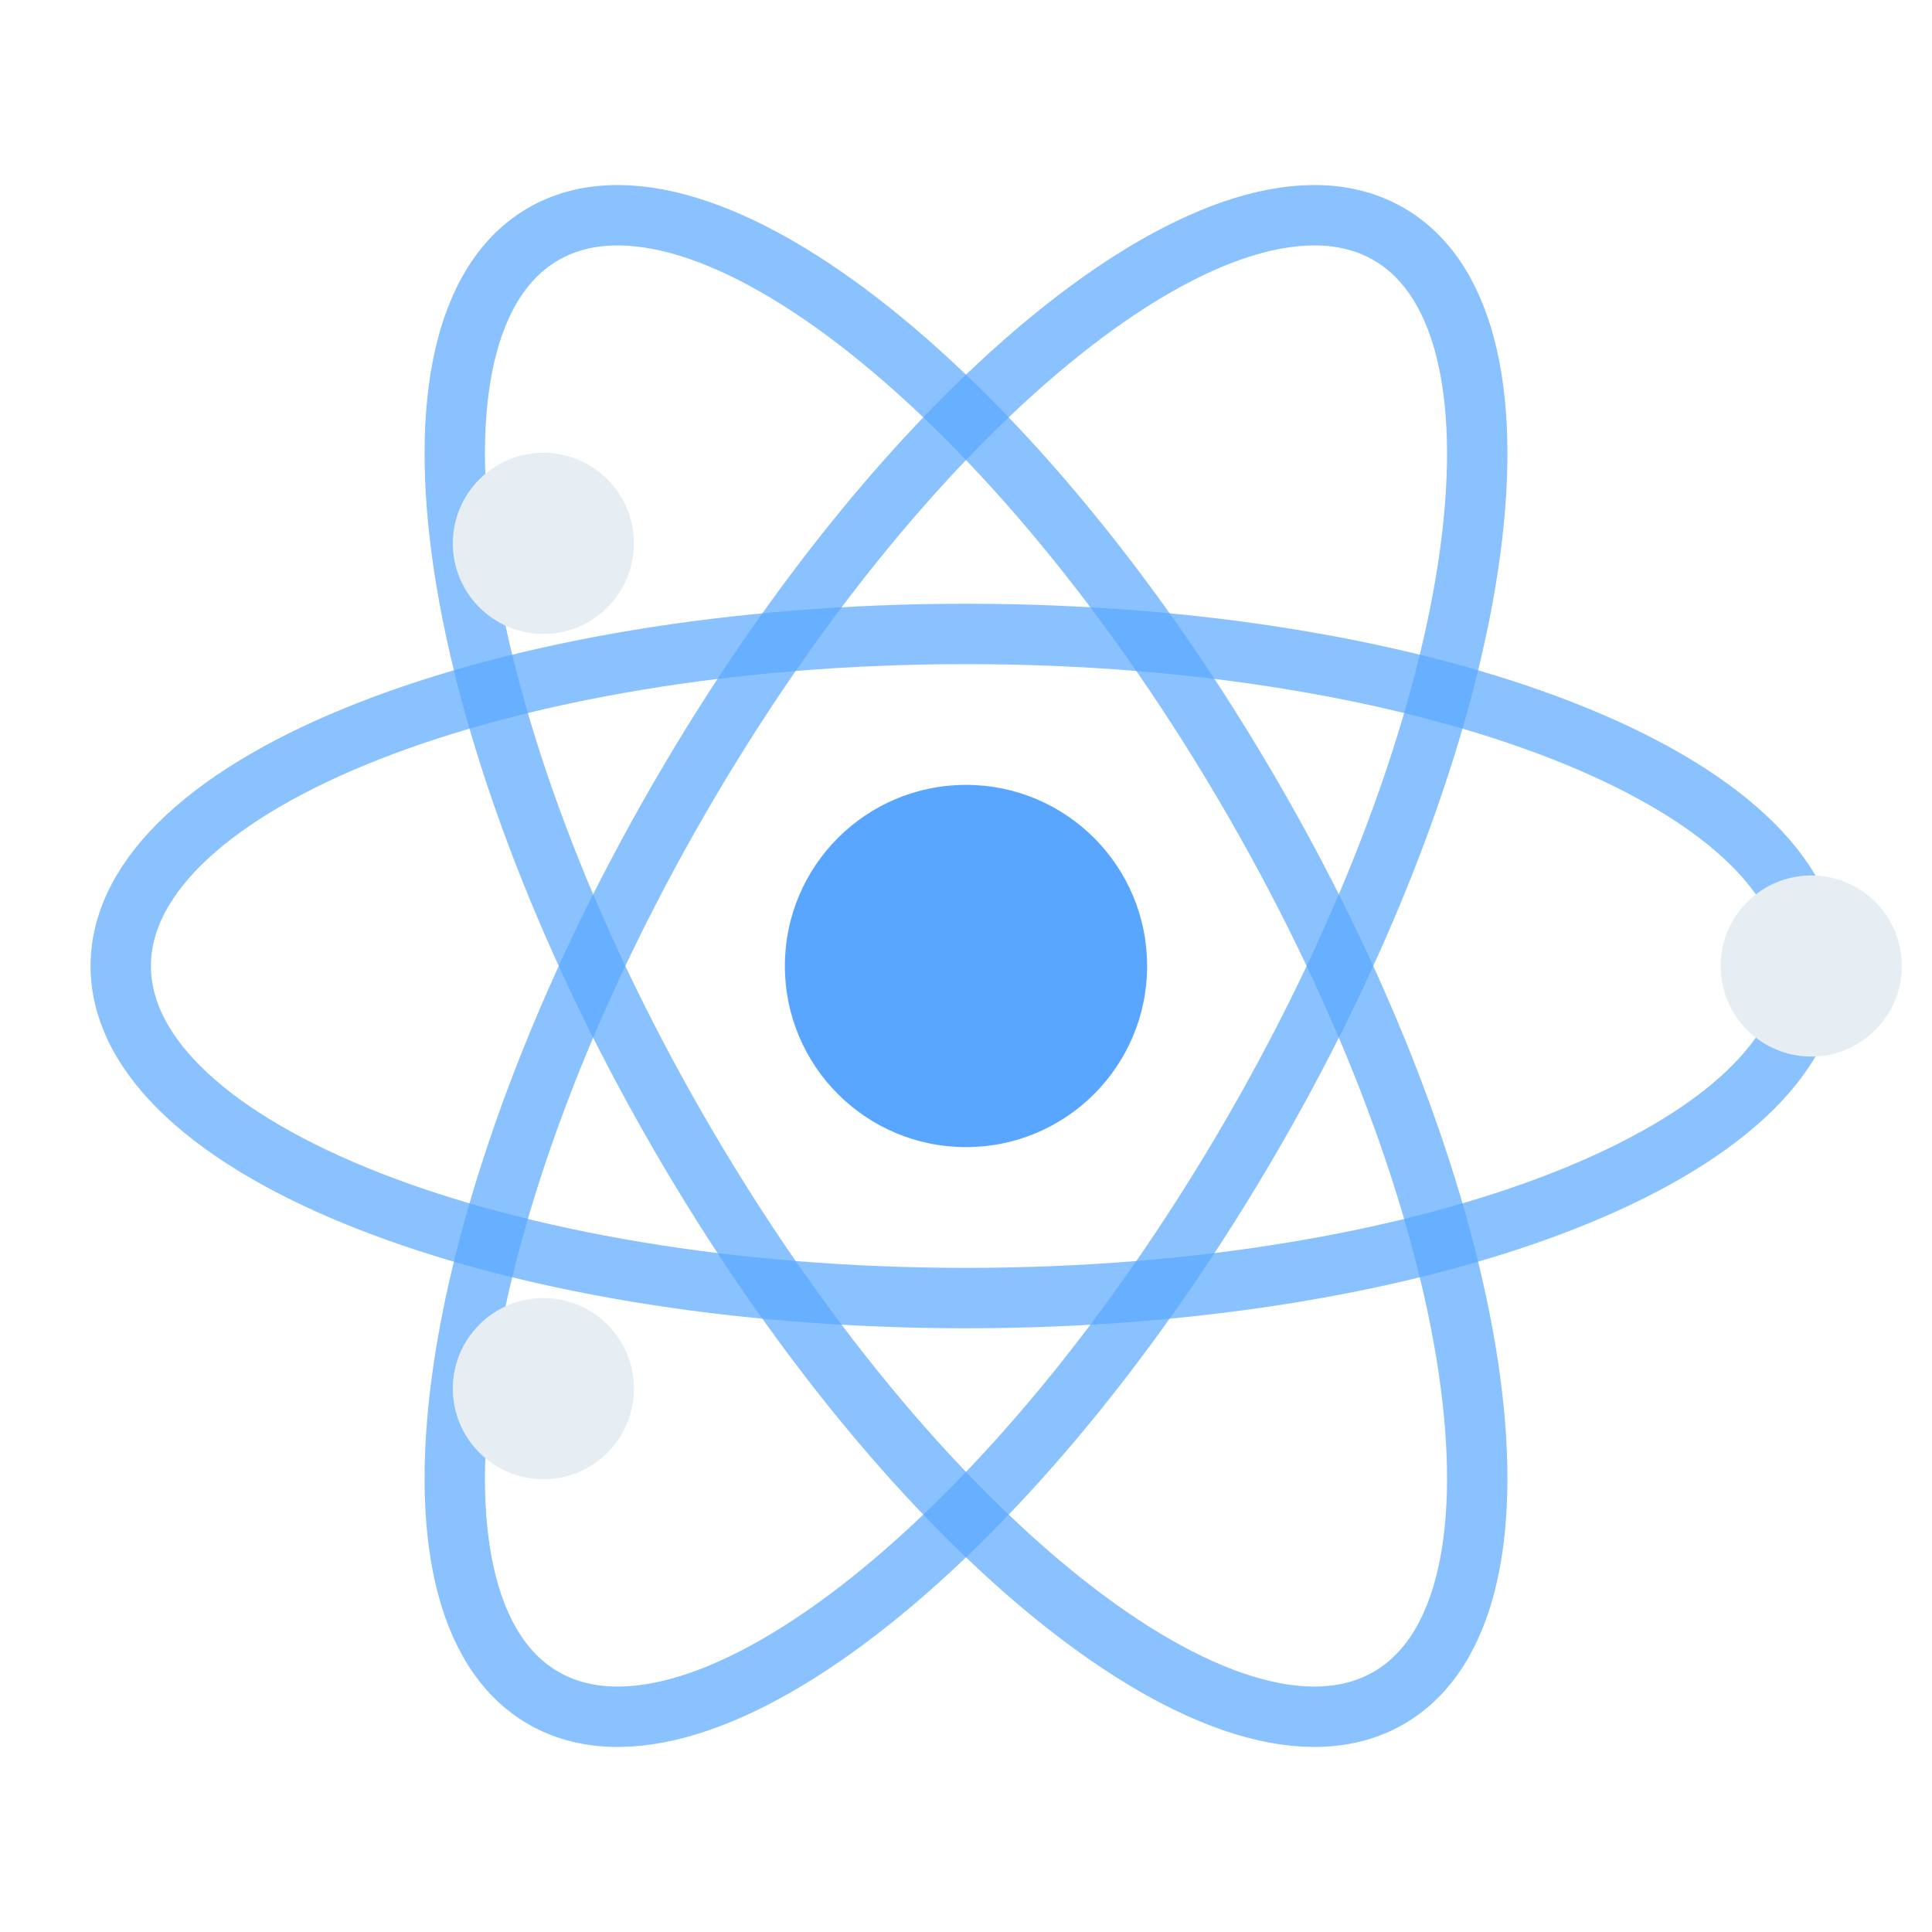
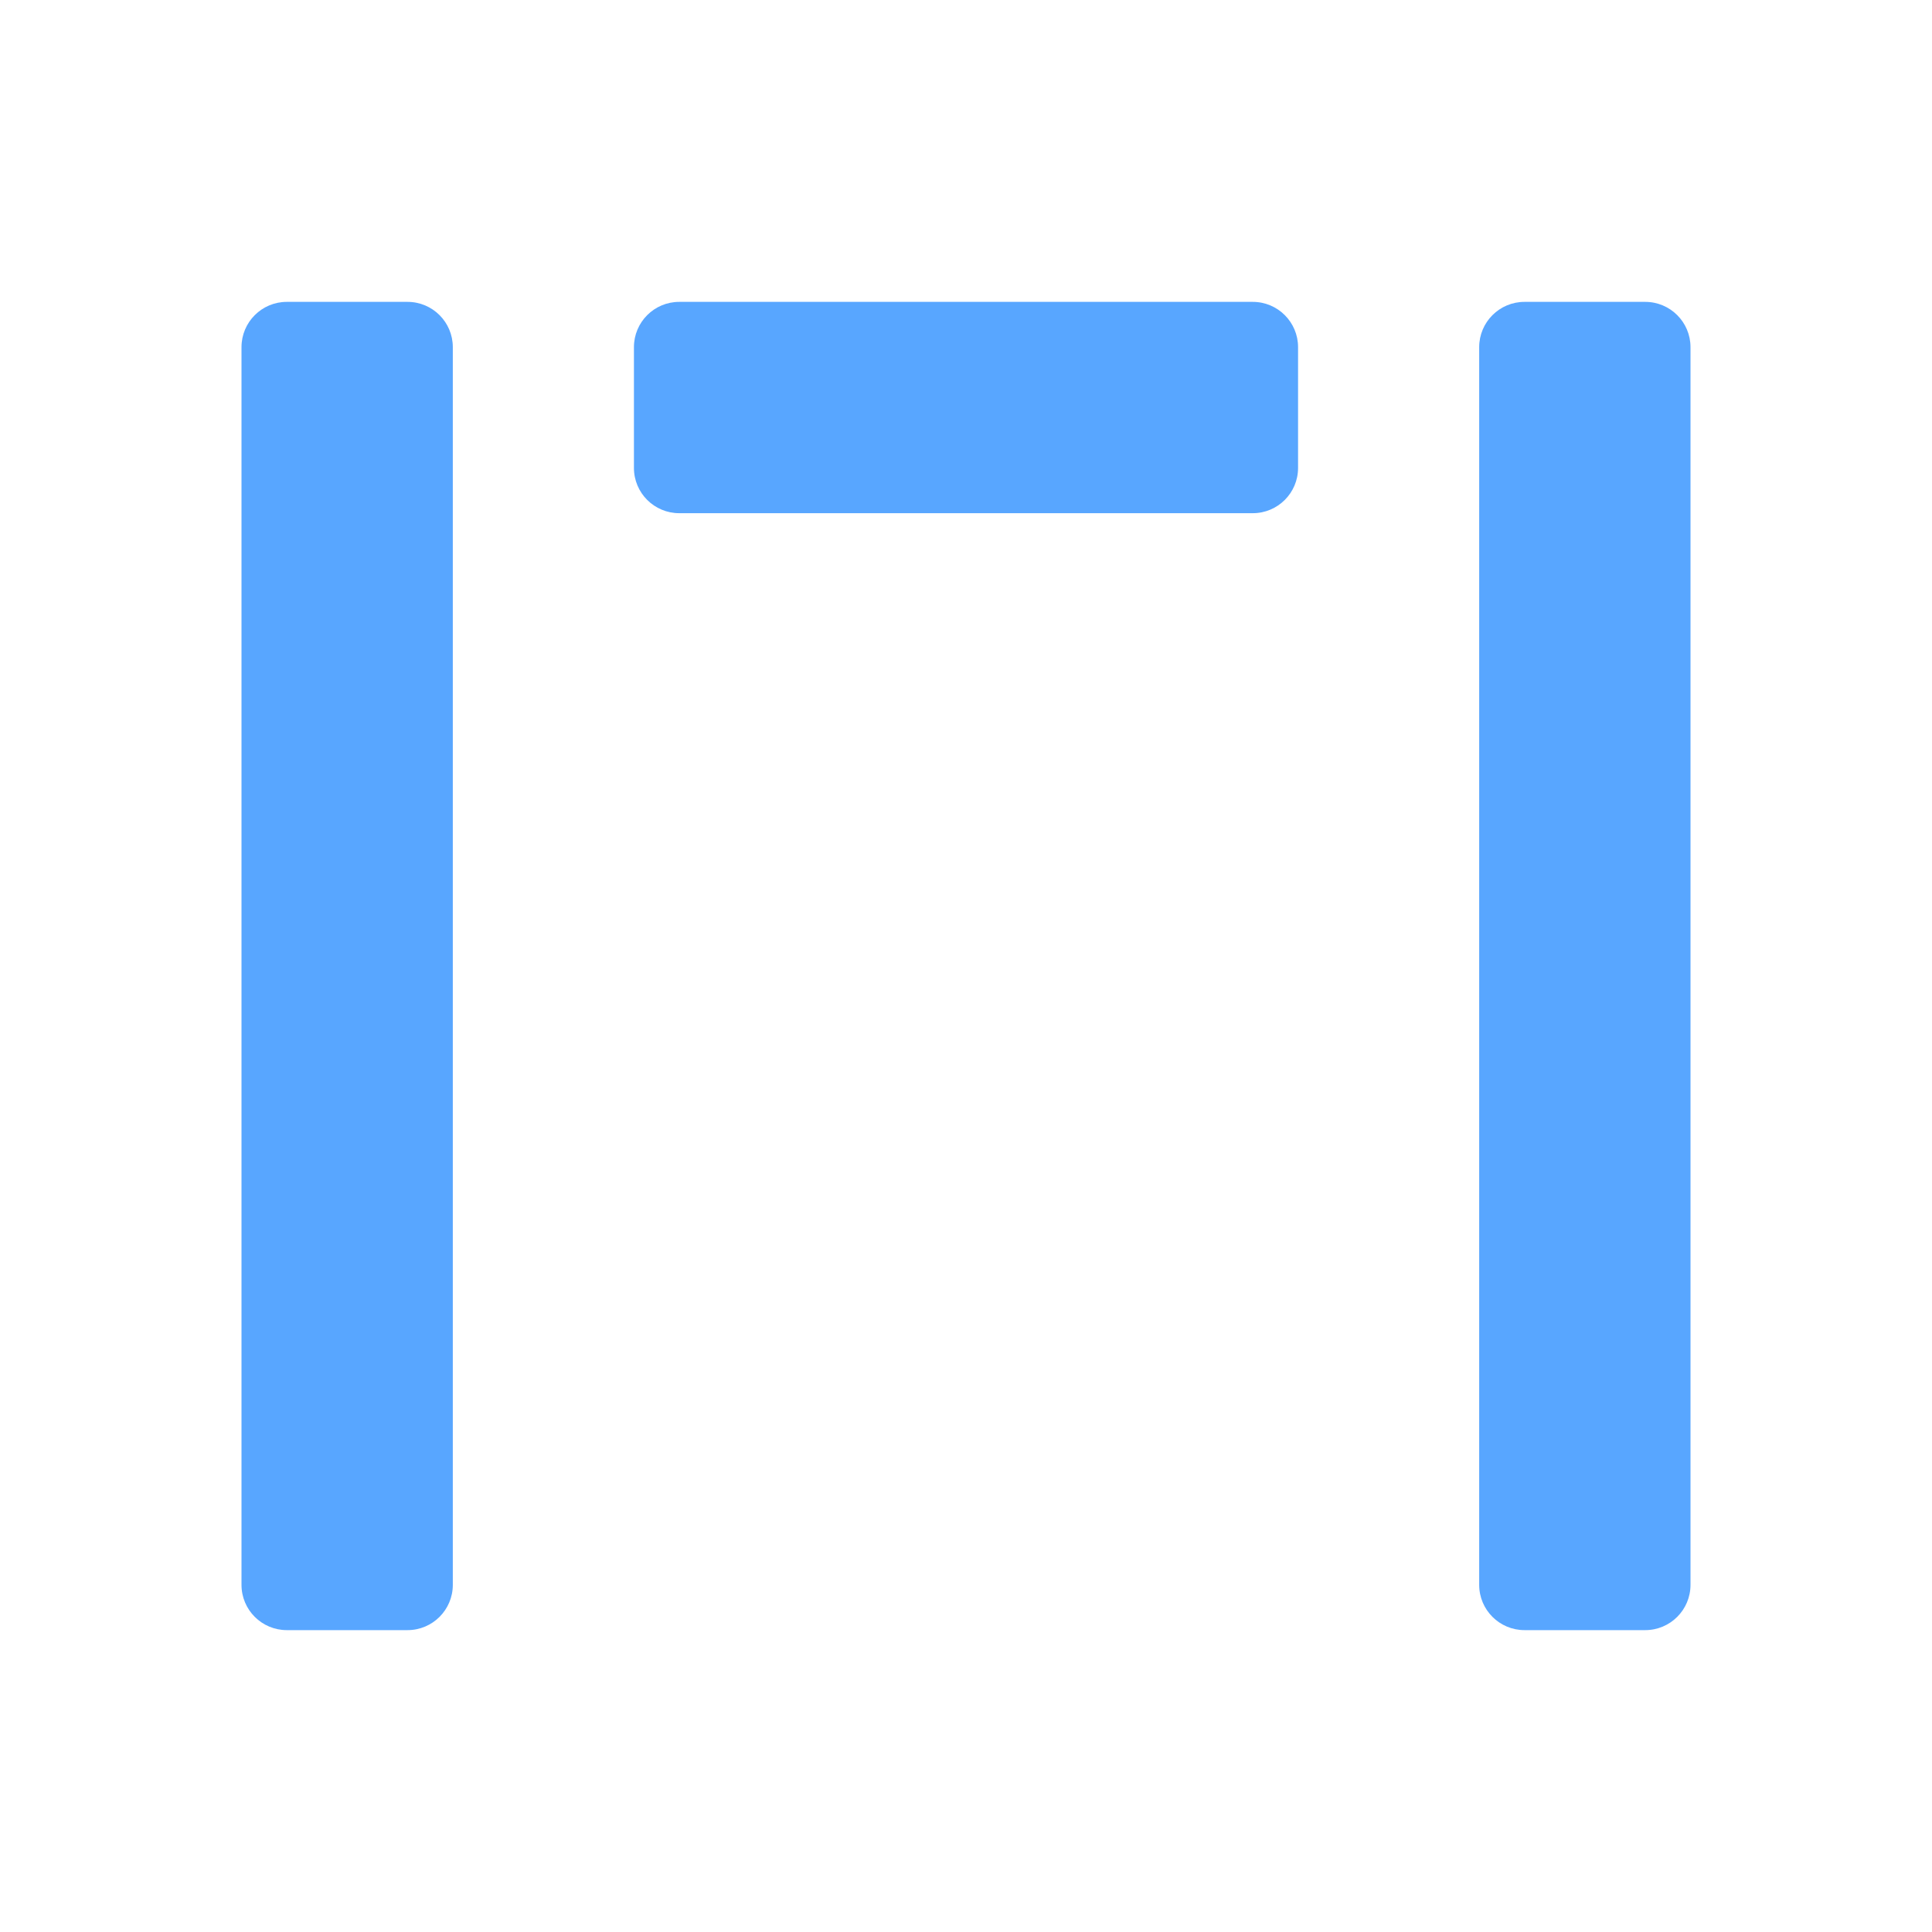
<svg xmlns="http://www.w3.org/2000/svg" viewBox="0 0 64 64">
-   <circle cx="32" cy="32" r="6" fill="#58a6ff" />
-   <ellipse cx="32" cy="32" rx="28" ry="11" fill="none" stroke="#58a6ff" stroke-width="2" opacity="0.7" />
-   <ellipse cx="32" cy="32" rx="28" ry="11" fill="none" stroke="#58a6ff" stroke-width="2" opacity="0.7" transform="rotate(60 32 32)" />
-   <ellipse cx="32" cy="32" rx="28" ry="11" fill="none" stroke="#58a6ff" stroke-width="2" opacity="0.7" transform="rotate(120 32 32)" />
-   <circle cx="60" cy="32" r="3" fill="#e6edf3" />
-   <circle cx="18" cy="46" r="3" fill="#e6edf3" />
-   <circle cx="18" cy="18" r="3" fill="#e6edf3" />
+   <g fill="#58a6ff">
+     <rect x="8" y="10" width="7" height="44" rx="1.5" />
+     <rect x="49" y="10" width="7" height="44" rx="1.5" />
+     <rect x="21" y="10" width="22" height="7" rx="1.5" />
+   </g>
</svg>
